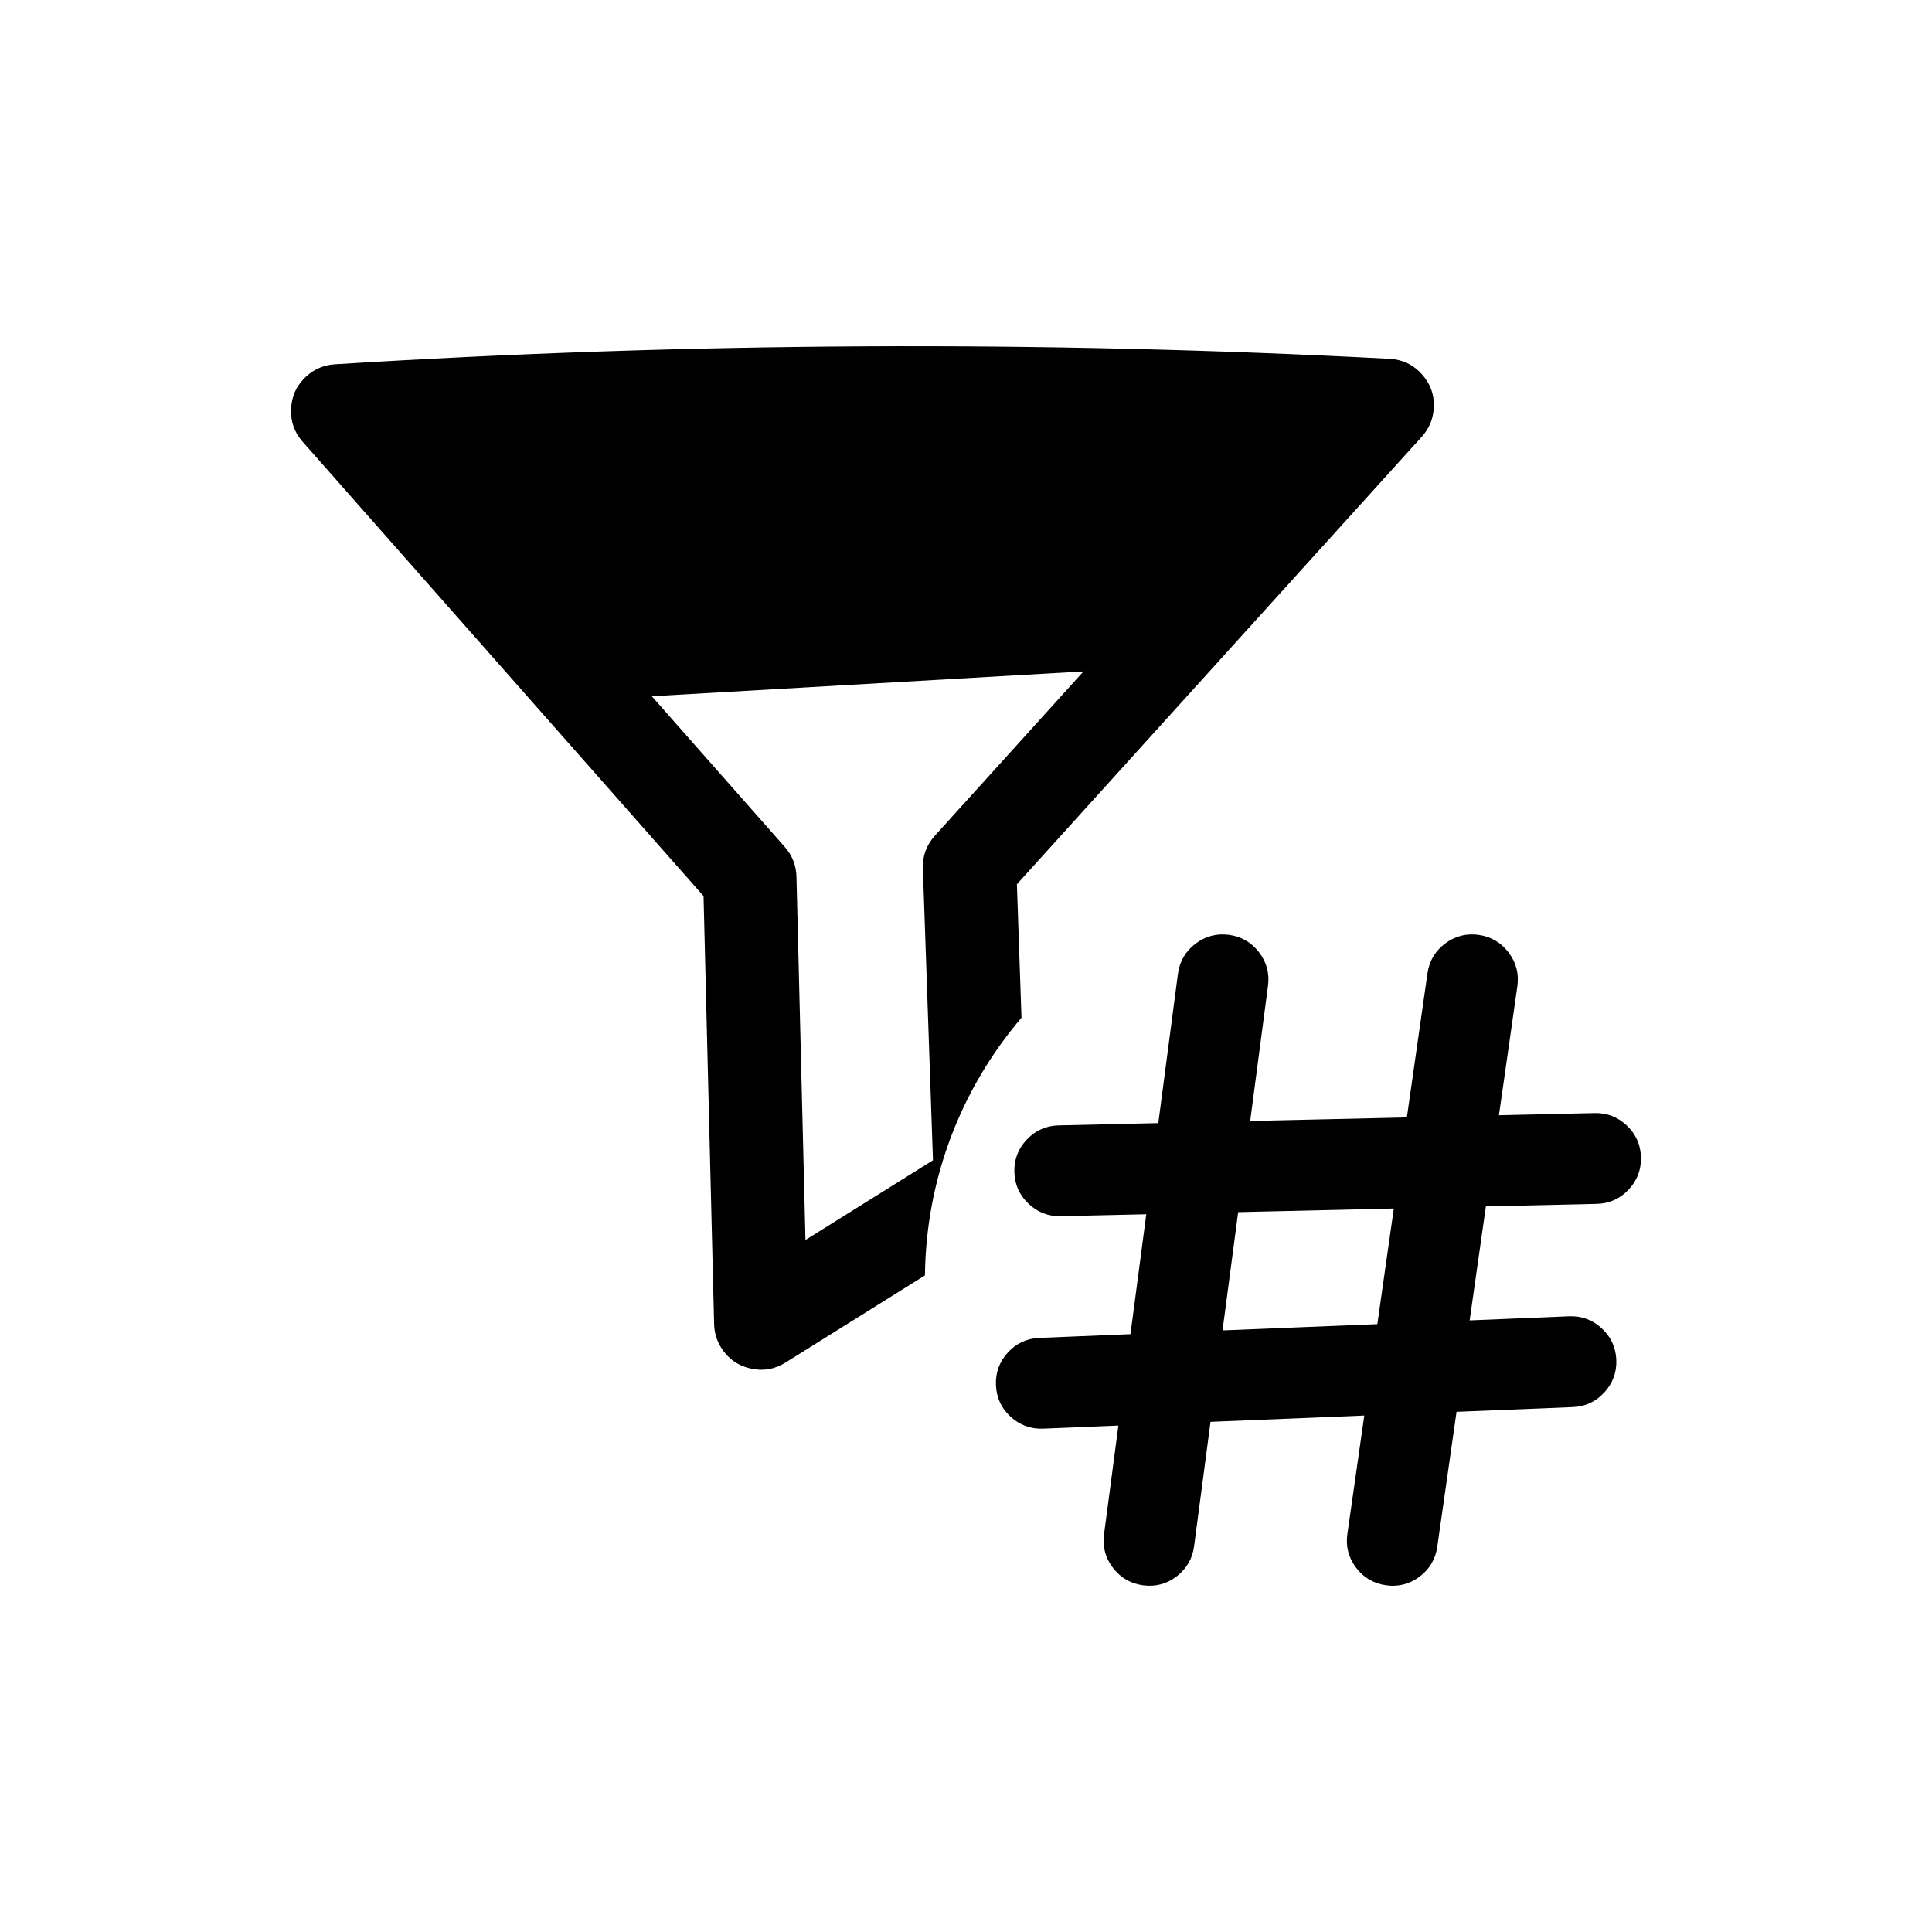
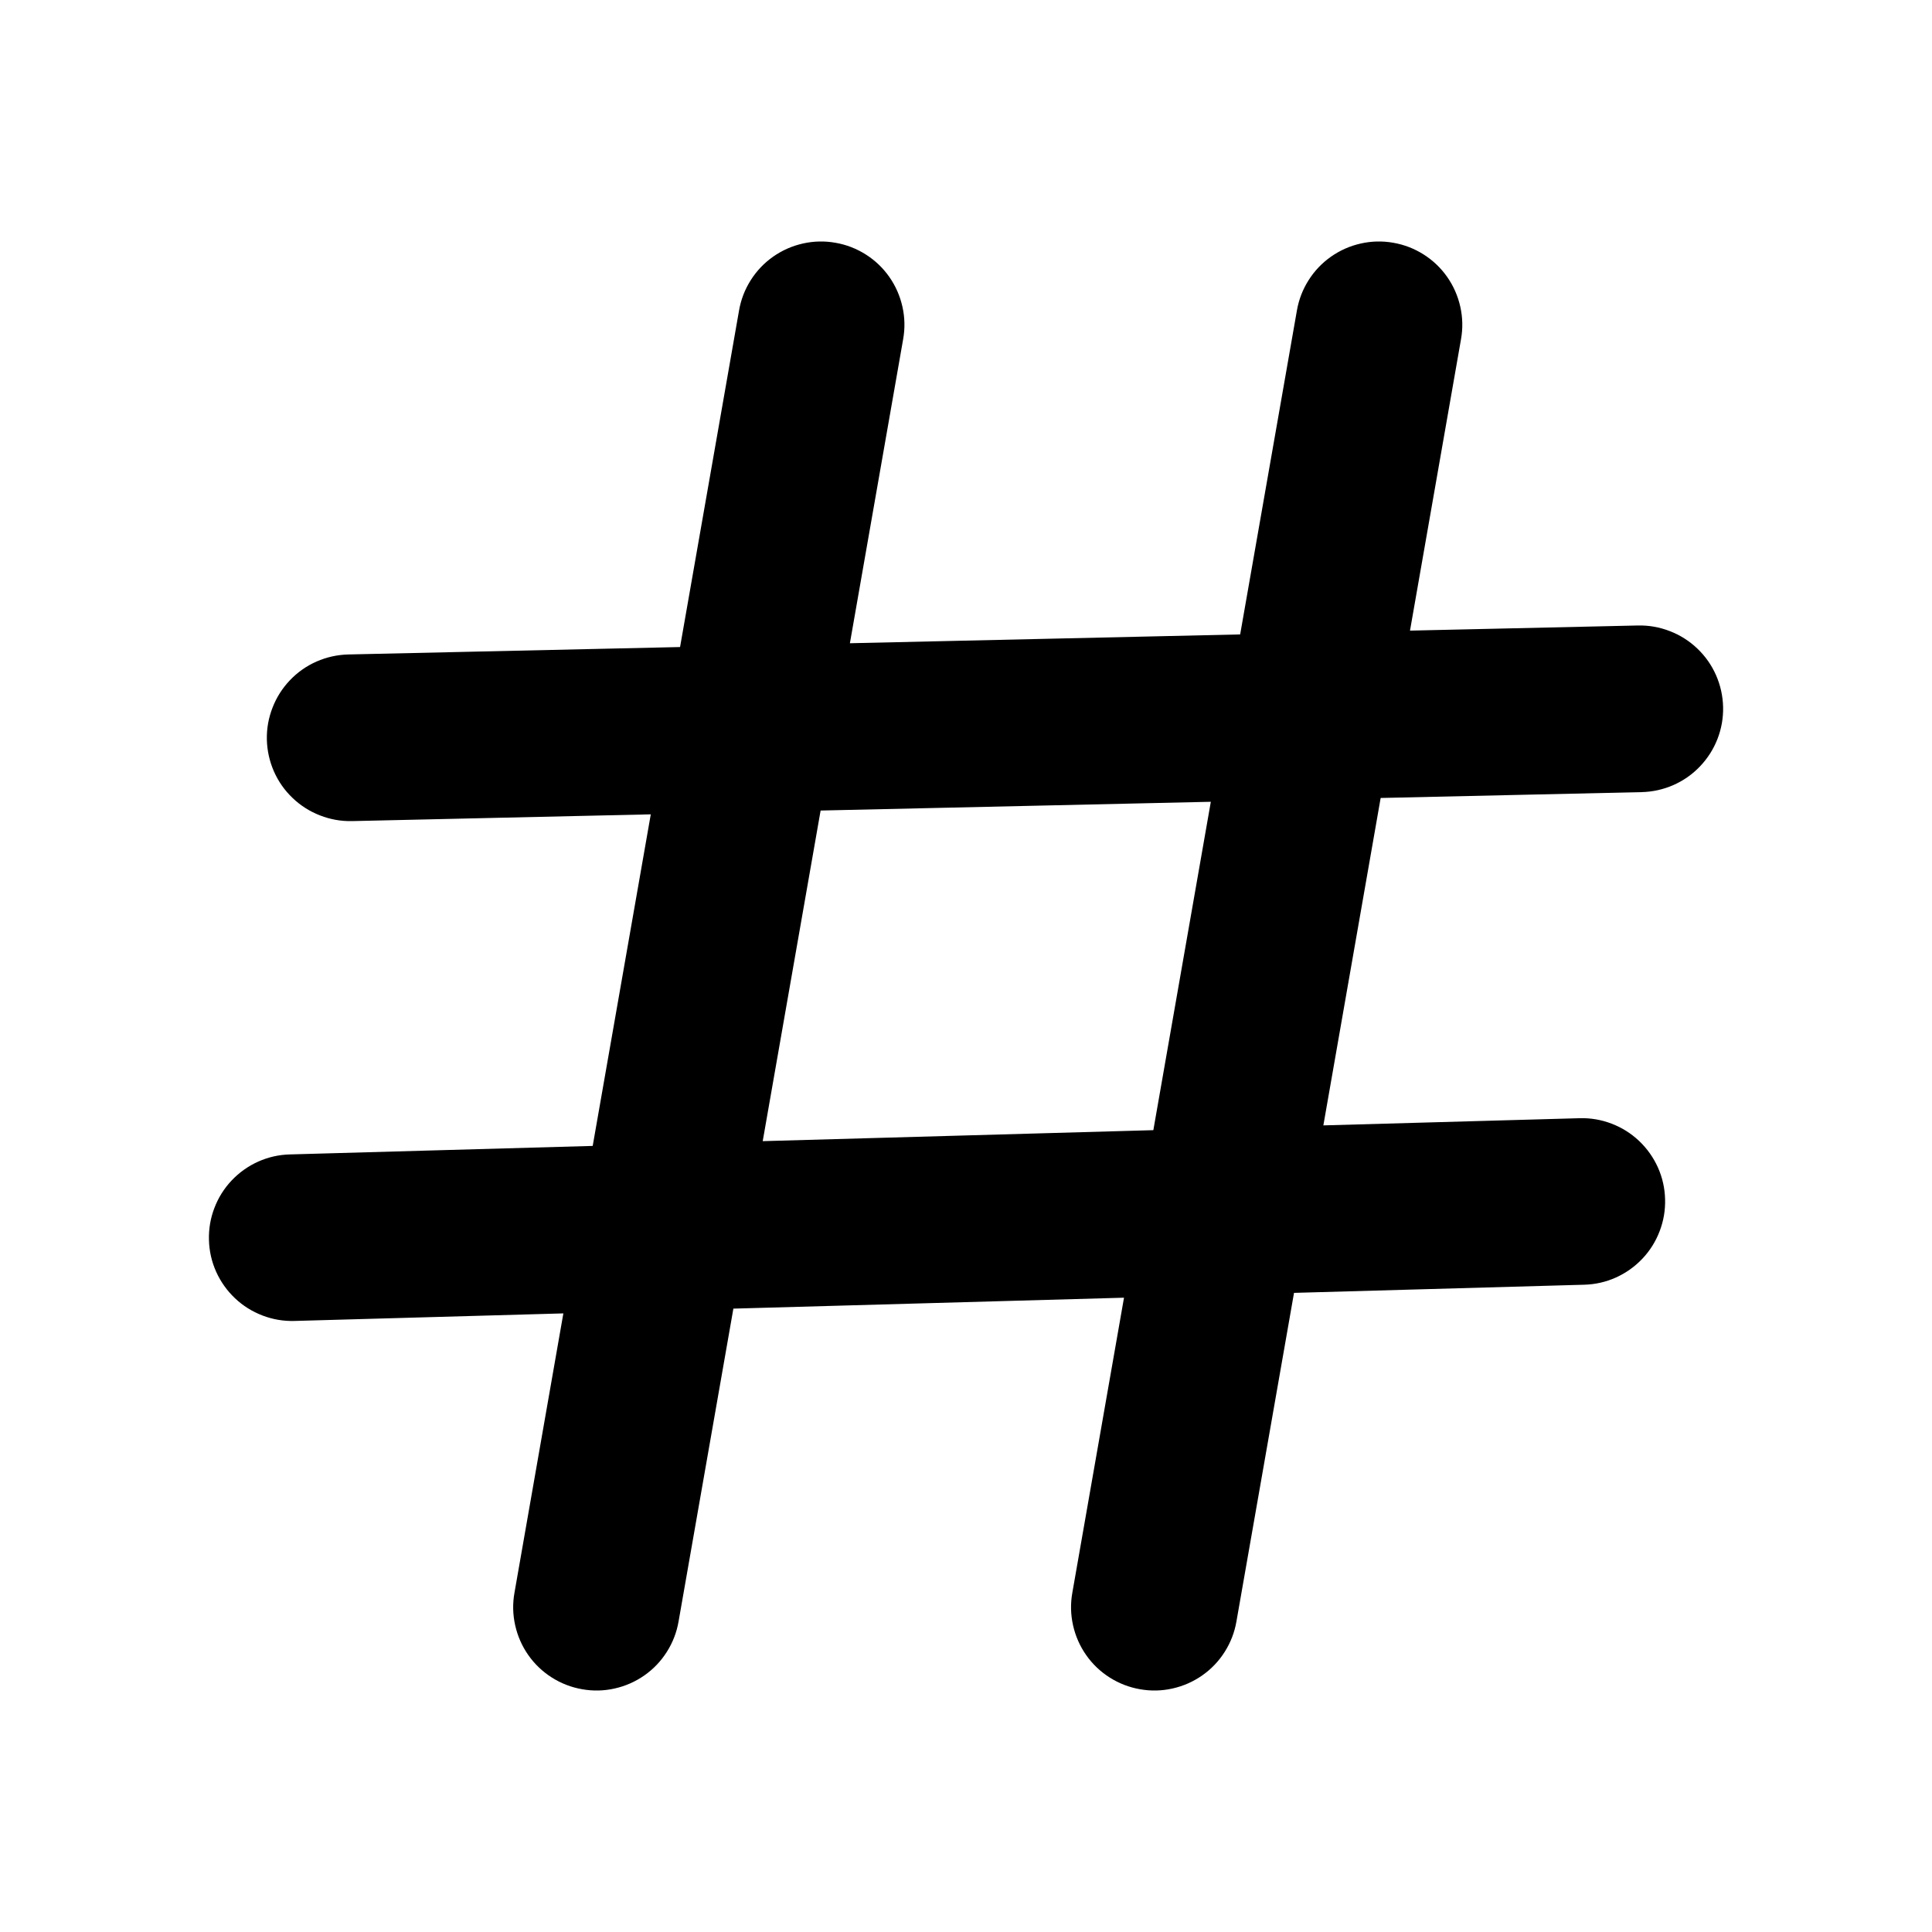
<svg xmlns="http://www.w3.org/2000/svg" viewBox="0 0 32 32">
-   <path d="M5.546 6.034Q14.326 5.485 23.016 5.943Q23.336 5.96 23.55 6.198Q23.765 6.436 23.748 6.756Q23.733 7.03 23.549 7.234L16.843 14.646L16.919 16.857C15.937 18.008 15.338 19.497 15.32 21.125L13.011 22.568Q12.74 22.738 12.427 22.666Q12.115 22.594 11.945 22.322Q11.833 22.143 11.828 21.931L11.653 14.842L5.014 7.318Q4.802 7.078 4.822 6.758Q4.842 6.438 5.082 6.226Q5.281 6.051 5.546 6.034ZM21.002 16.328 20.707 18.567 23.302 18.508 23.643 16.124Q23.687 15.815 23.936 15.628Q24.185 15.441 24.494 15.485Q24.802 15.53 24.989 15.779Q25.176 16.028 25.132 16.337L24.827 18.472L26.41 18.436Q26.721 18.429 26.947 18.644Q27.172 18.859 27.179 19.171Q27.186 19.482 26.971 19.708Q26.756 19.933 26.445 19.94L24.611 19.982L24.342 21.87L25.989 21.802Q26.3 21.79 26.529 22.001Q26.758 22.212 26.771 22.523Q26.783 22.835 26.572 23.064Q26.361 23.293 26.05 23.306L24.125 23.384L23.806 25.618Q23.762 25.927 23.513 26.114Q23.263 26.301 22.955 26.257Q22.646 26.213 22.459 25.963Q22.272 25.714 22.317 25.406L22.597 23.446L20.05 23.55L19.778 25.61Q19.737 25.919 19.49 26.109Q19.243 26.299 18.934 26.258Q18.625 26.217 18.435 25.97Q18.246 25.723 18.286 25.414L18.524 23.612L17.278 23.663Q16.967 23.675 16.737 23.464Q16.508 23.253 16.496 22.942Q16.483 22.63 16.694 22.401Q16.905 22.172 17.217 22.16L18.724 22.098L18.986 20.112L17.57 20.144Q17.259 20.151 17.034 19.936Q16.808 19.721 16.801 19.409Q16.794 19.098 17.009 18.873Q17.224 18.647 17.536 18.64L19.185 18.602L19.51 16.132Q19.551 15.823 19.798 15.633Q20.046 15.444 20.355 15.484Q20.663 15.525 20.853 15.772Q21.043 16.02 21.002 16.328ZM10.796 11.532 12.999 14.029Q13.185 14.24 13.192 14.522L13.341 20.538L15.453 19.218L15.286 14.386Q15.275 14.073 15.486 13.84L17.946 11.121L10.796 11.532ZM23.086 20.017 20.508 20.077 20.249 22.036 22.813 21.932 23.086 20.017Z" />
+   <path d="M14.959 5.618 14.077 10.654 20.541 10.508 21.481 5.142Q21.528 4.872 21.675 4.64Q21.822 4.408 22.047 4.25Q22.272 4.093 22.54 4.033Q22.808 3.973 23.078 4.021Q23.348 4.068 23.58 4.215Q23.812 4.362 23.97 4.587Q24.127 4.812 24.187 5.08Q24.247 5.348 24.199 5.618L23.354 10.445L27.129 10.36Q27.403 10.354 27.659 10.454Q27.915 10.553 28.114 10.743Q28.312 10.932 28.423 11.183Q28.533 11.435 28.54 11.709Q28.546 11.983 28.447 12.239Q28.347 12.495 28.157 12.694Q27.968 12.892 27.717 13.003Q27.465 13.113 27.191 13.12L22.868 13.217L21.919 18.64L26.161 18.521Q26.436 18.513 26.692 18.611Q26.949 18.709 27.148 18.897Q27.347 19.086 27.46 19.336Q27.572 19.587 27.579 19.861Q27.587 20.136 27.489 20.392Q27.391 20.649 27.203 20.848Q27.014 21.047 26.764 21.16Q26.513 21.272 26.239 21.279L21.433 21.414L20.479 26.858Q20.432 27.128 20.285 27.36Q20.138 27.592 19.913 27.75Q19.688 27.907 19.42 27.967Q19.152 28.027 18.882 27.979Q18.612 27.932 18.38 27.785Q18.148 27.638 17.99 27.413Q17.833 27.188 17.773 26.92Q17.713 26.652 17.761 26.382L18.617 21.494L12.147 21.675L11.239 26.858Q11.192 27.128 11.045 27.36Q10.898 27.592 10.673 27.75Q10.448 27.907 10.18 27.967Q9.912 28.027 9.642 27.979Q9.372 27.932 9.14 27.785Q8.908 27.638 8.75 27.413Q8.593 27.188 8.533 26.92Q8.473 26.652 8.521 26.382L9.331 21.754L4.879 21.879Q4.604 21.887 4.348 21.789Q4.091 21.691 3.892 21.503Q3.693 21.314 3.58 21.064Q3.468 20.813 3.461 20.539Q3.453 20.264 3.551 20.008Q3.649 19.751 3.837 19.552Q4.026 19.353 4.276 19.24Q4.527 19.128 4.801 19.121L9.817 18.98L10.779 13.488L5.831 13.6Q5.557 13.606 5.301 13.506Q5.045 13.407 4.846 13.217Q4.648 13.028 4.537 12.777Q4.427 12.525 4.42 12.251Q4.414 11.977 4.514 11.721Q4.613 11.465 4.803 11.266Q4.992 11.068 5.243 10.957Q5.495 10.847 5.769 10.84L11.264 10.717L12.241 5.142Q12.288 4.872 12.435 4.64Q12.582 4.408 12.807 4.25Q13.032 4.093 13.3 4.033Q13.568 3.973 13.838 4.021Q14.108 4.068 14.34 4.215Q14.572 4.362 14.73 4.587Q14.887 4.812 14.947 5.08Q15.007 5.348 14.959 5.618ZM13.592 13.425 12.633 18.901 19.103 18.719 20.055 13.28 13.592 13.425Z" />
</svg>
